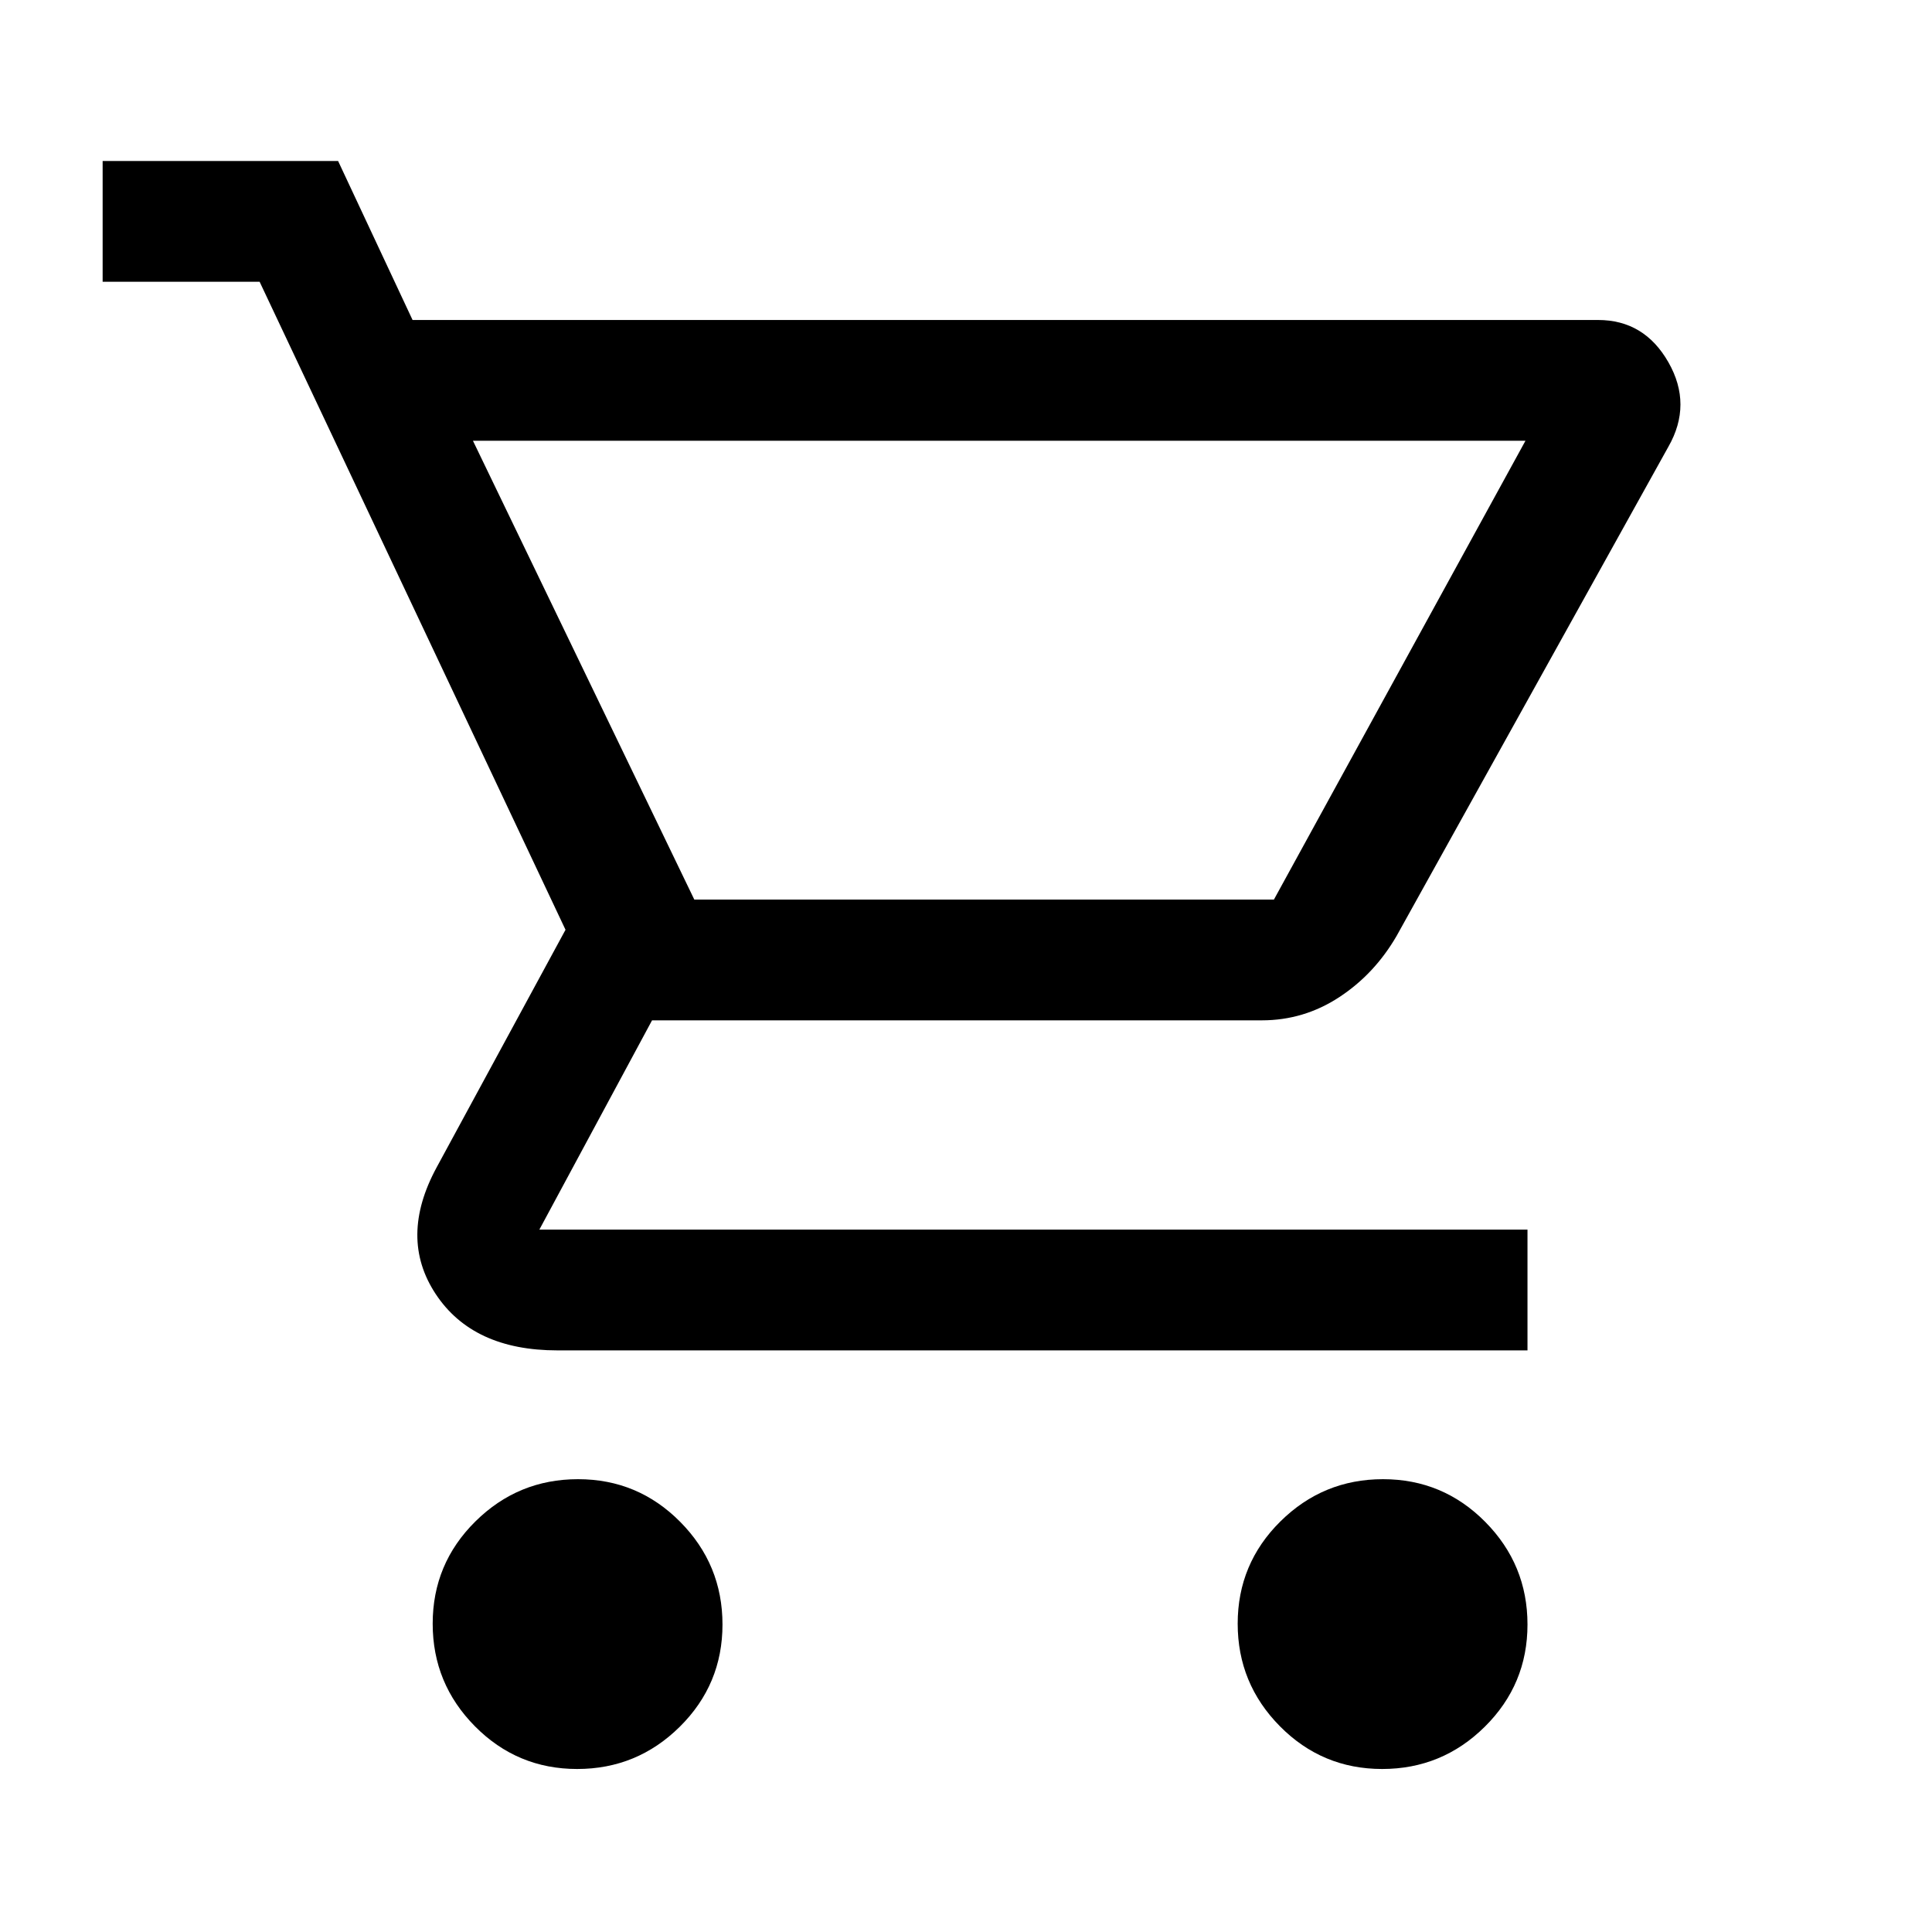
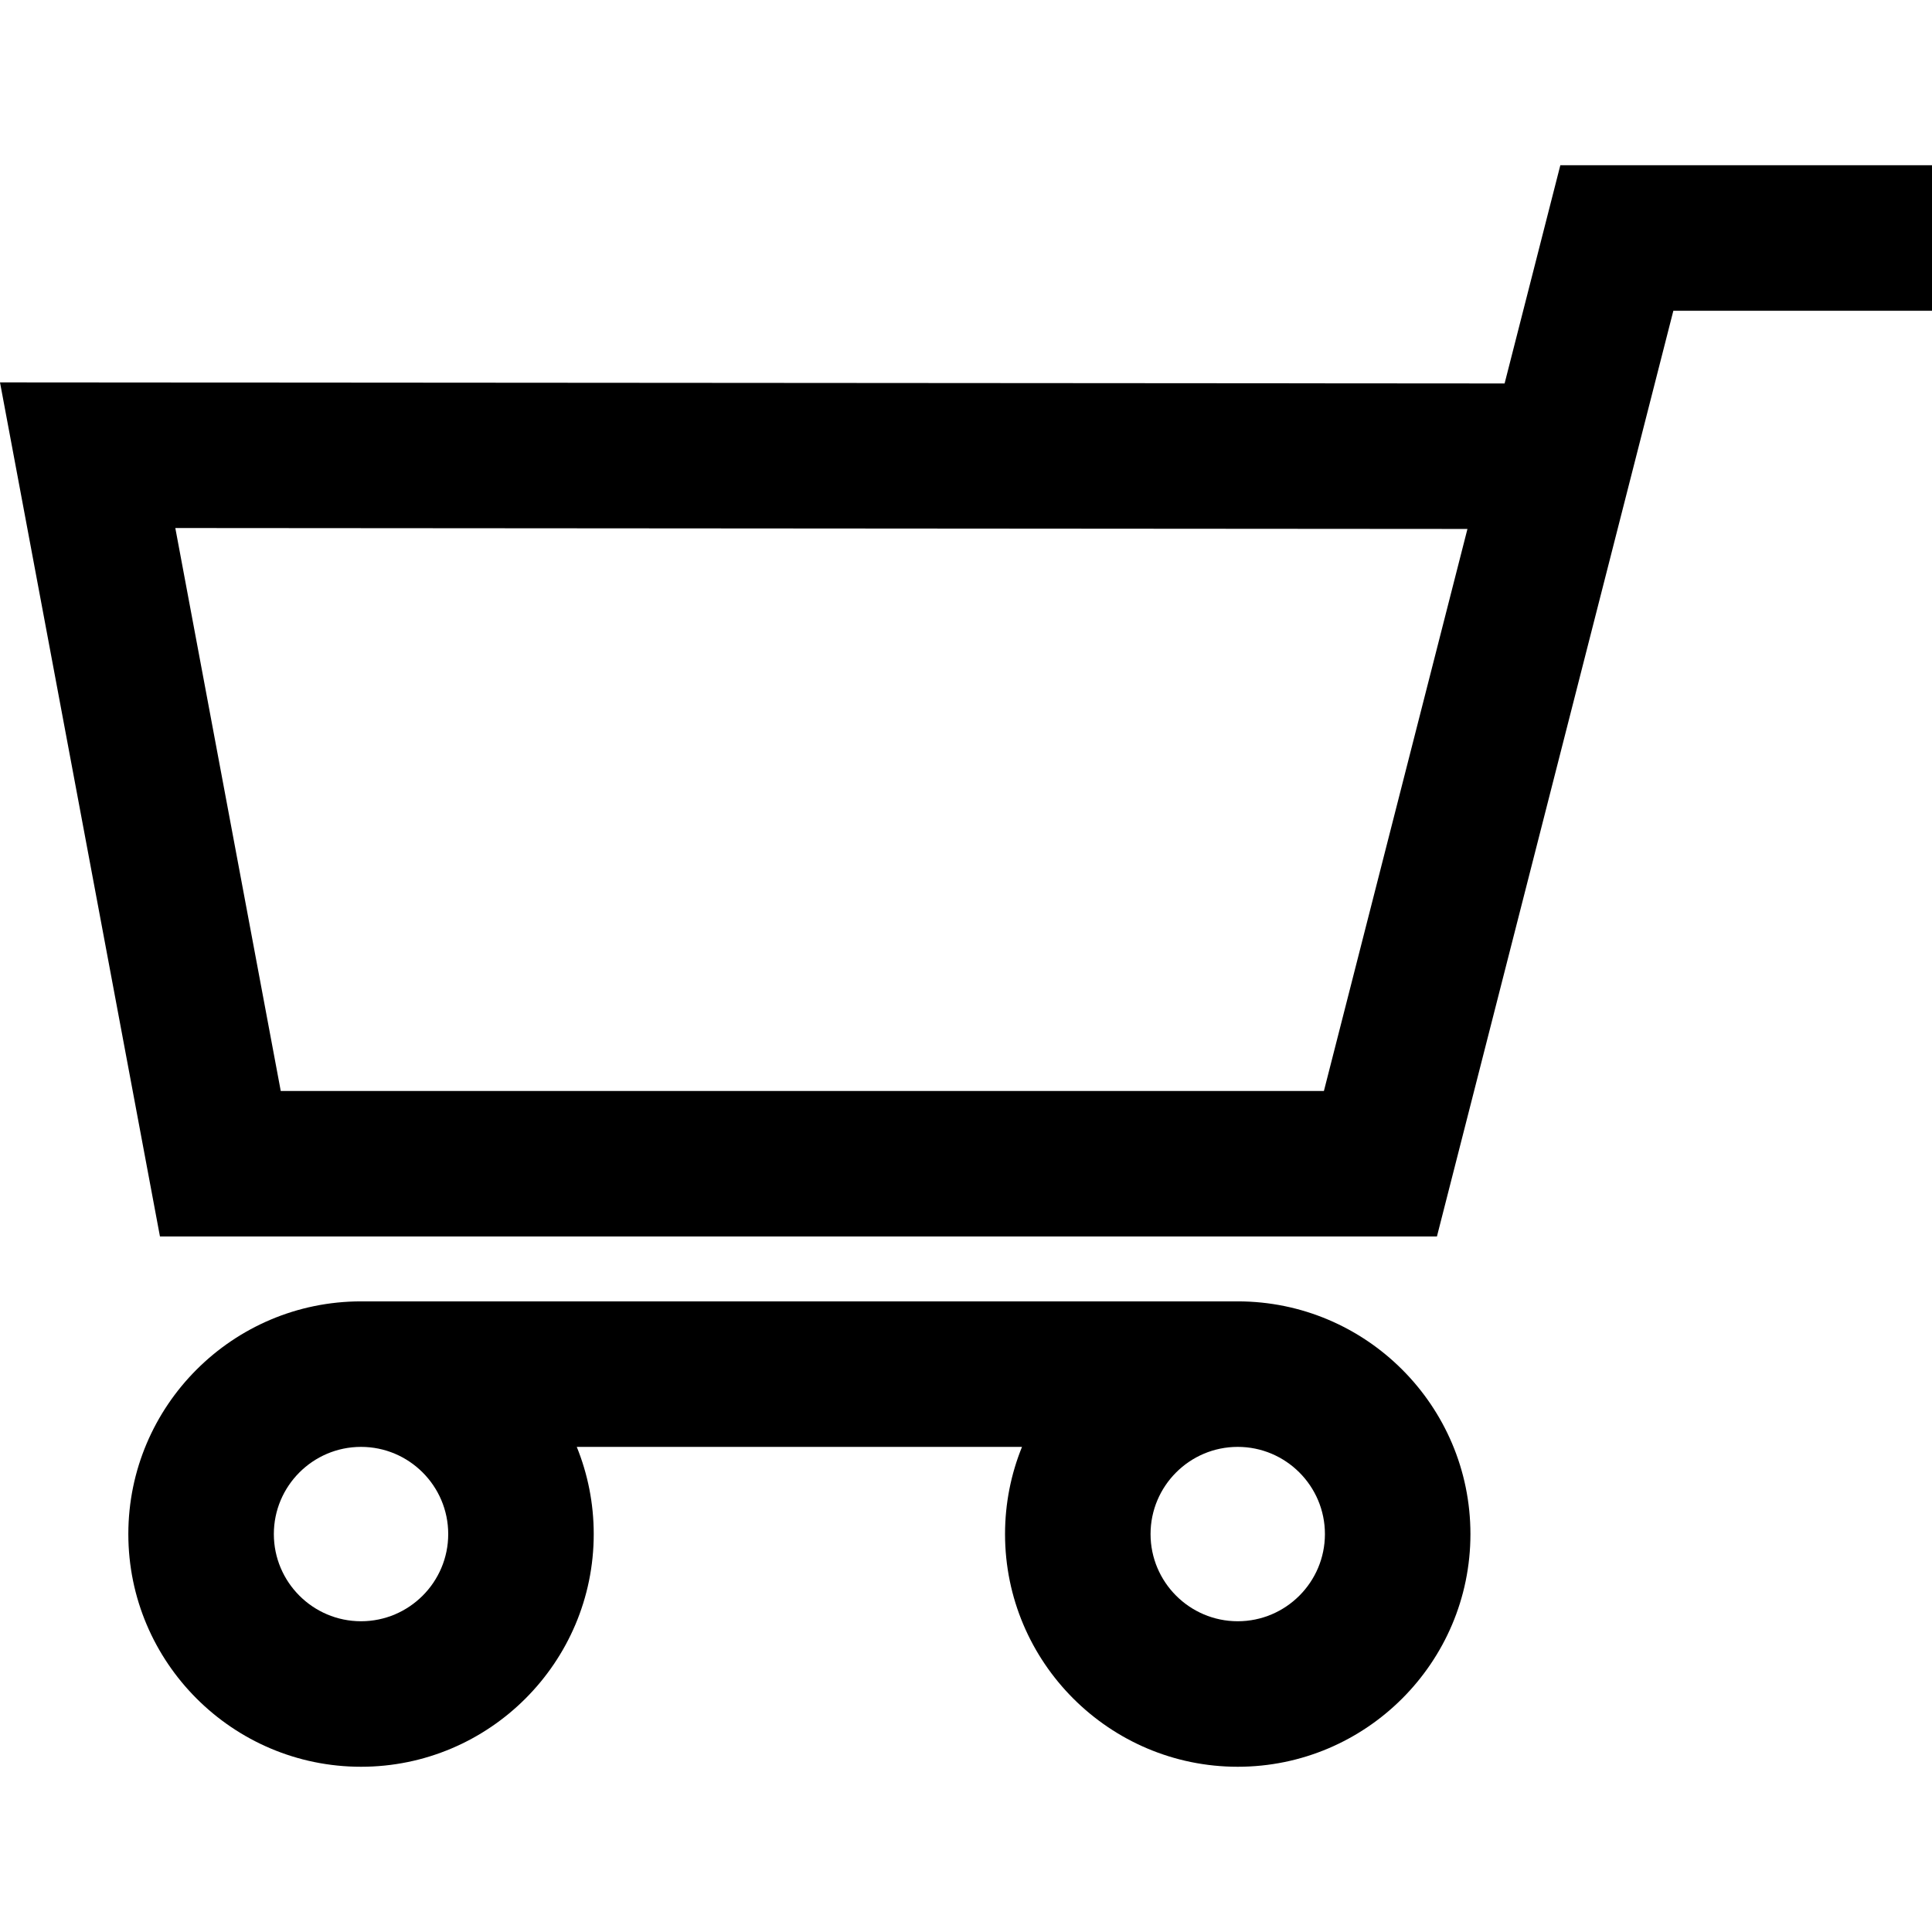
- <svg xmlns="http://www.w3.org/2000/svg" height="48" viewBox="0 -960 960 960" width="48">
-   <path d="M286.788-81Q257-81 236-102.212q-21-21.213-21-51Q215-183 236.212-204q21.213-21 51-21Q317-225 338-203.788q21 21.213 21 51Q359-123 337.788-102q-21.213 21-51 21Zm400 0Q657-81 636-102.212q-21-21.213-21-51Q615-183 636.212-204q21.213-21 51-21Q717-225 738-203.788q21 21.213 21 51Q759-123 737.788-102q-21.213 21-51 21ZM235-741l110 228h288l125-228H235Zm-30-60h589.074q22.964 0 34.945 21Q841-759 829-738L694-495q-11 19-28.559 30.5Q647.881-453 627-453H324l-56 104h491v60H277q-42 0-60.5-28t.5-63l64-118-152-322H51v-60h117l37 79Zm140 288h288-288Z" />
+ <svg xmlns="http://www.w3.org/2000/svg" fill="#000000" version="1.1" id="Capa_1" width="800px" height="800px" viewBox="0 0 902.86 902.86" xml:space="preserve">
+   <g>
+     <g>
+       <path d="M671.504,577.829l110.485-432.609H902.86v-68H729.174L703.128,179.2L0,178.697l74.753,399.129h596.751V577.829z     M685.766,247.188l-67.077,262.64H131.199L81.928,246.756L685.766,247.188z" />
+       <path d="M578.418,825.641c59.961,0,108.743-48.783,108.743-108.744s-48.782-108.742-108.743-108.742H168.717    c-59.961,0-108.744,48.781-108.744,108.742s48.782,108.744,108.744,108.744c59.962,0,108.743-48.783,108.743-108.744    c0-14.4-2.821-28.152-7.927-40.742h208.069c-5.107,12.59-7.928,26.342-7.928,40.742    C469.675,776.858,518.457,825.641,578.418,825.641z M209.46,716.897c0,22.467-18.277,40.744-40.743,40.744    c-22.466,0-40.744-18.277-40.744-40.744c0-22.465,18.277-40.742,40.744-40.742C191.183,676.155,209.46,694.432,209.46,716.897z     M619.162,716.897c0,22.467-18.277,40.744-40.743,40.744s-40.743-18.277-40.743-40.744c0-22.465,18.277-40.742,40.743-40.742    S619.162,694.432,619.162,716.897z" />
+     </g>
+   </g>
</svg>
